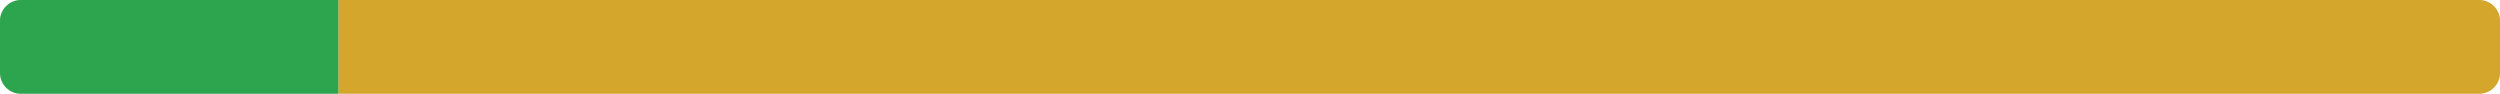
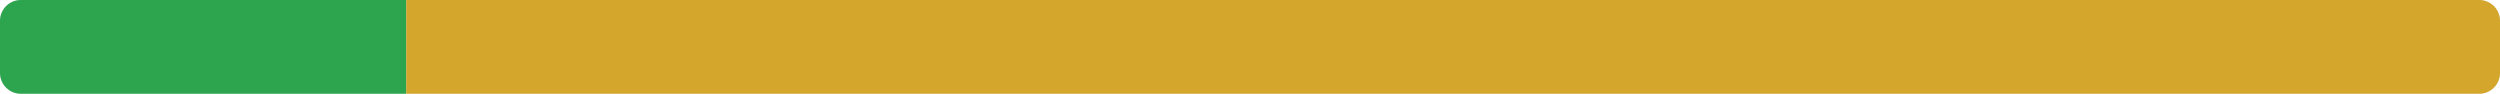
- <svg xmlns="http://www.w3.org/2000/svg" width="480" height="18" viewBox="0 0 480 18" role="img" aria-label="Azure: Azure Verified Modules: 5 ported, 32 partial, 0 blocked, 0 not started of 37 modules">
+ <svg xmlns="http://www.w3.org/2000/svg" width="480" height="18" viewBox="0 0 480 18" role="img" aria-label="Azure: Azure Verified Modules: 6 ported, 31 partial, 0 blocked, 0 not started of 37 modules">
  <clipPath id="r">
    <rect width="480" height="18" rx="4" />
  </clipPath>
  <g clip-path="url(#r)">
    <rect width="480" height="18" fill="#8c959f" fill-opacity="0.25" />
-     <rect x="0" width="65" height="18" fill="#2da44e" />
-     <rect x="65" width="415" height="18" fill="#d4a72c" />
+     <rect x="0" width="78" height="18" fill="#2da44e" />
+     <rect x="78" width="402" height="18" fill="#d4a72c" />
  </g>
</svg>
